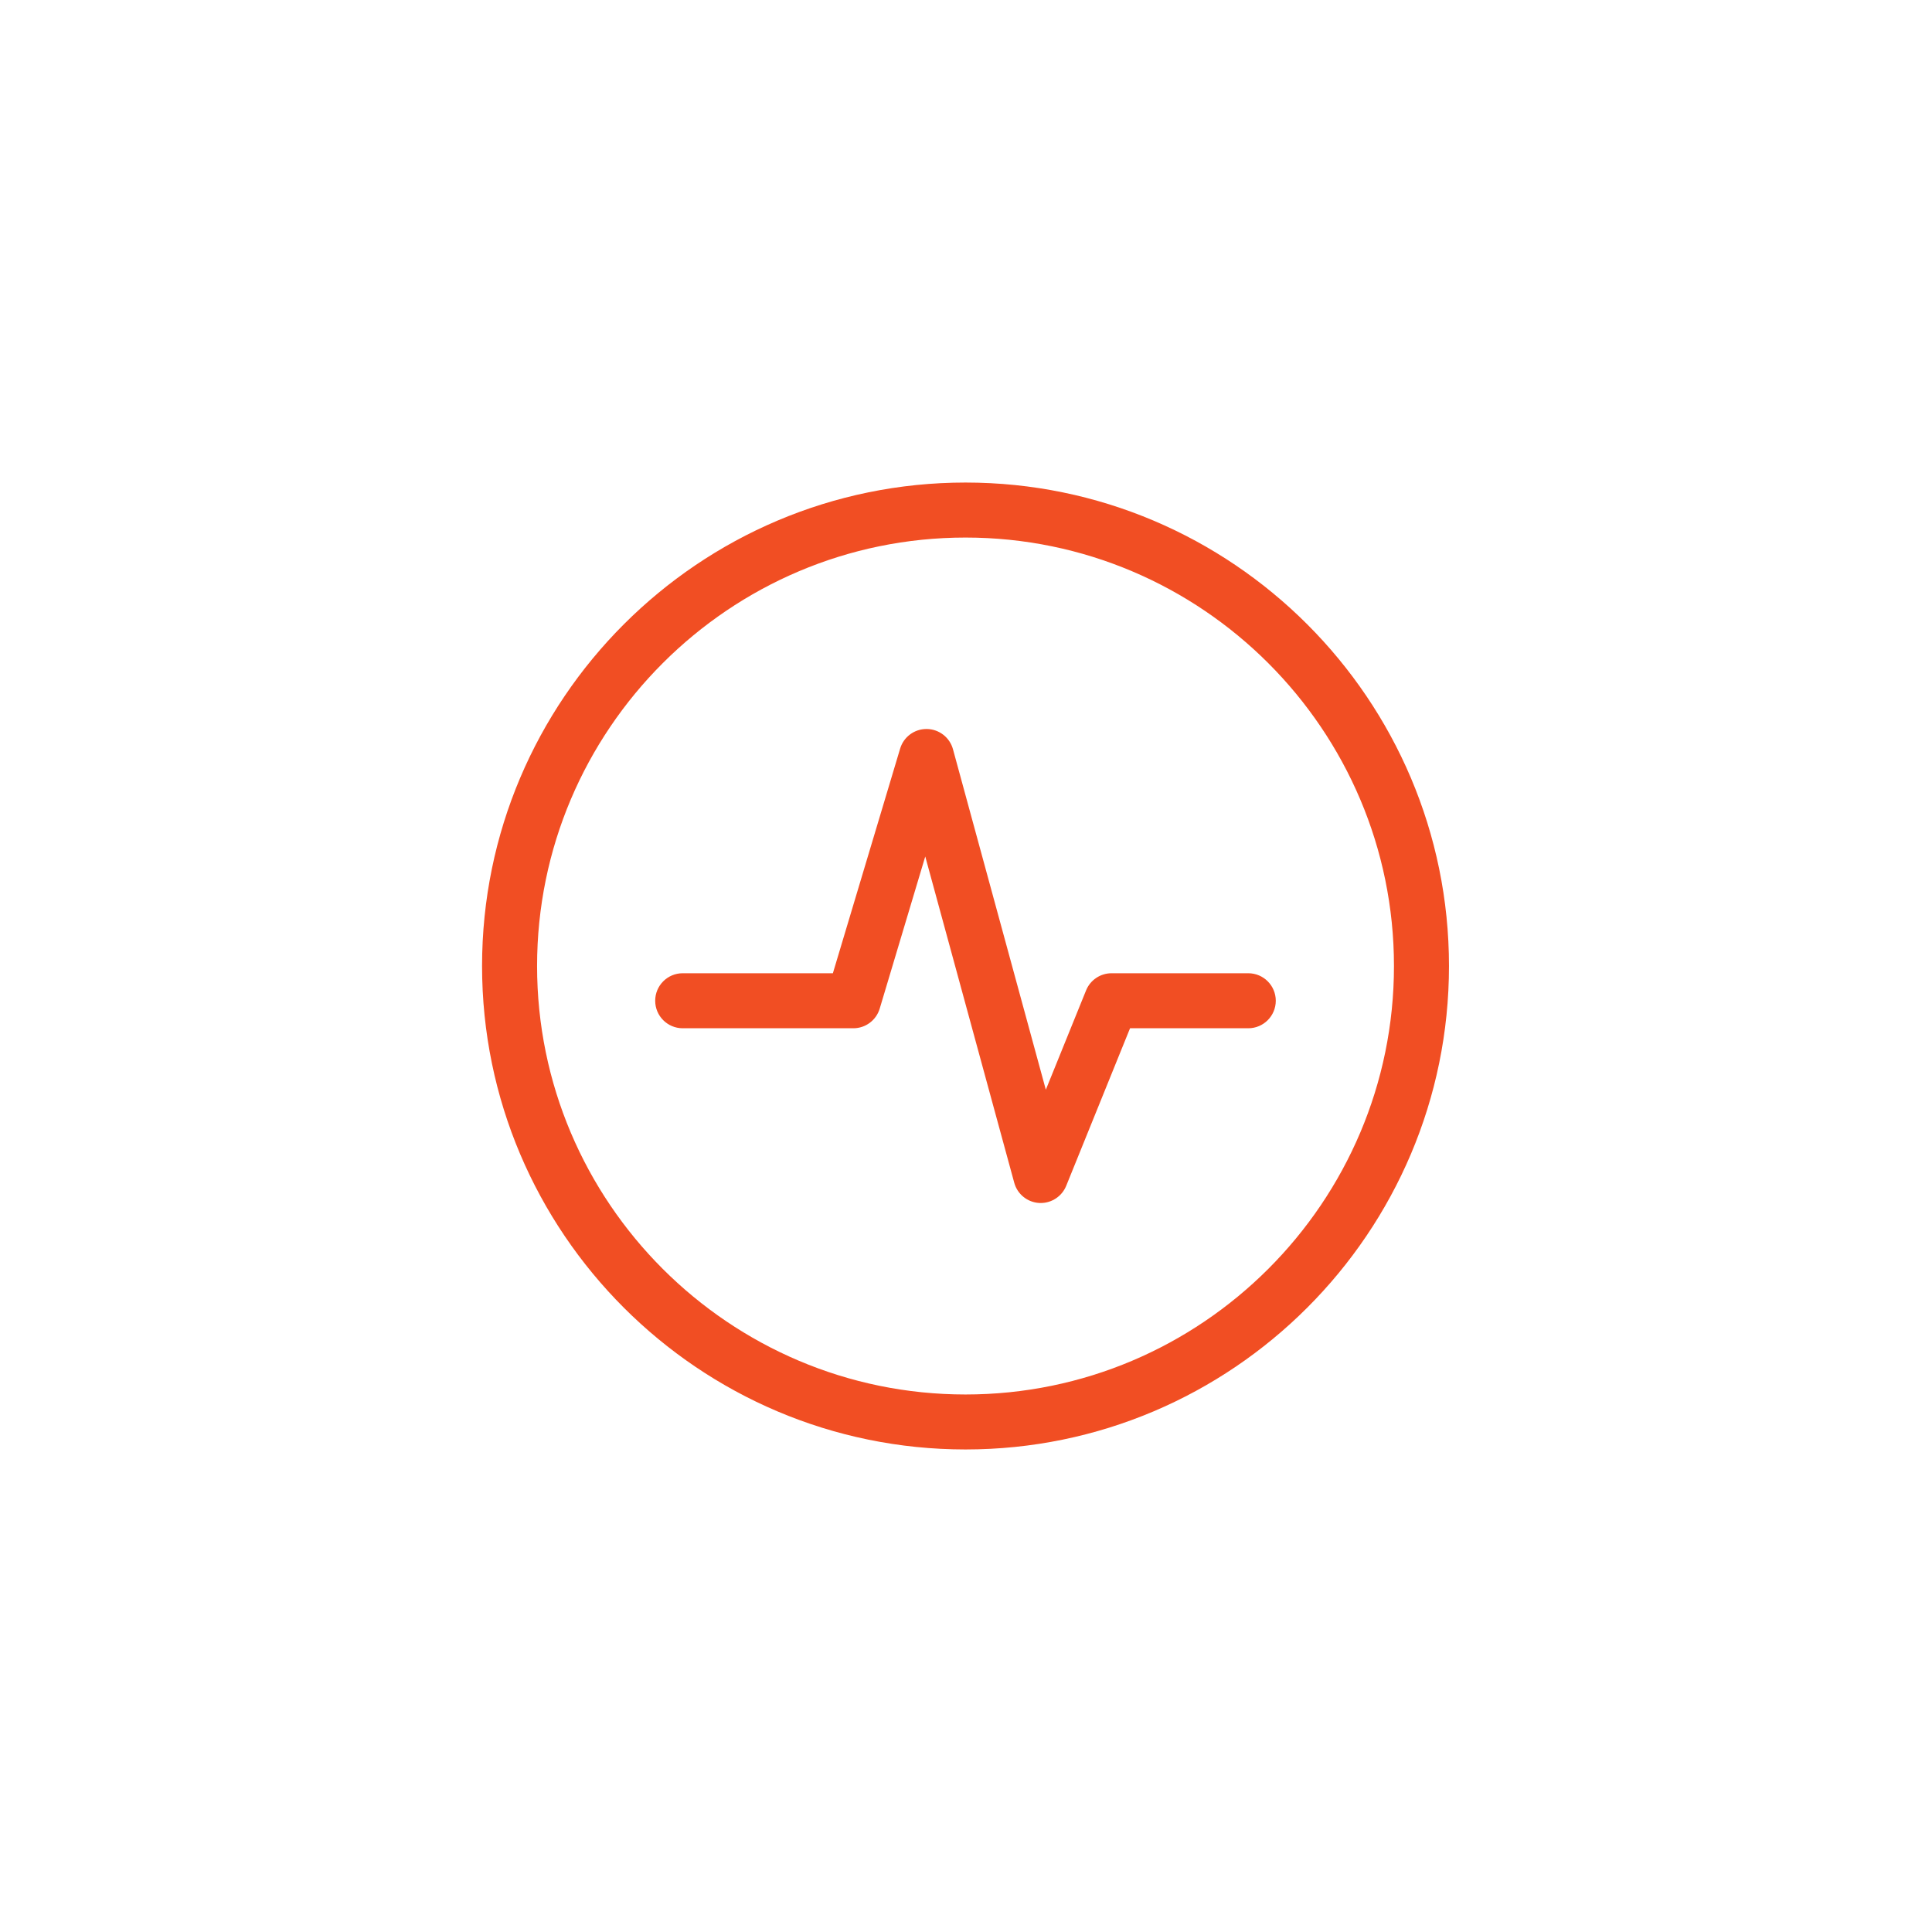
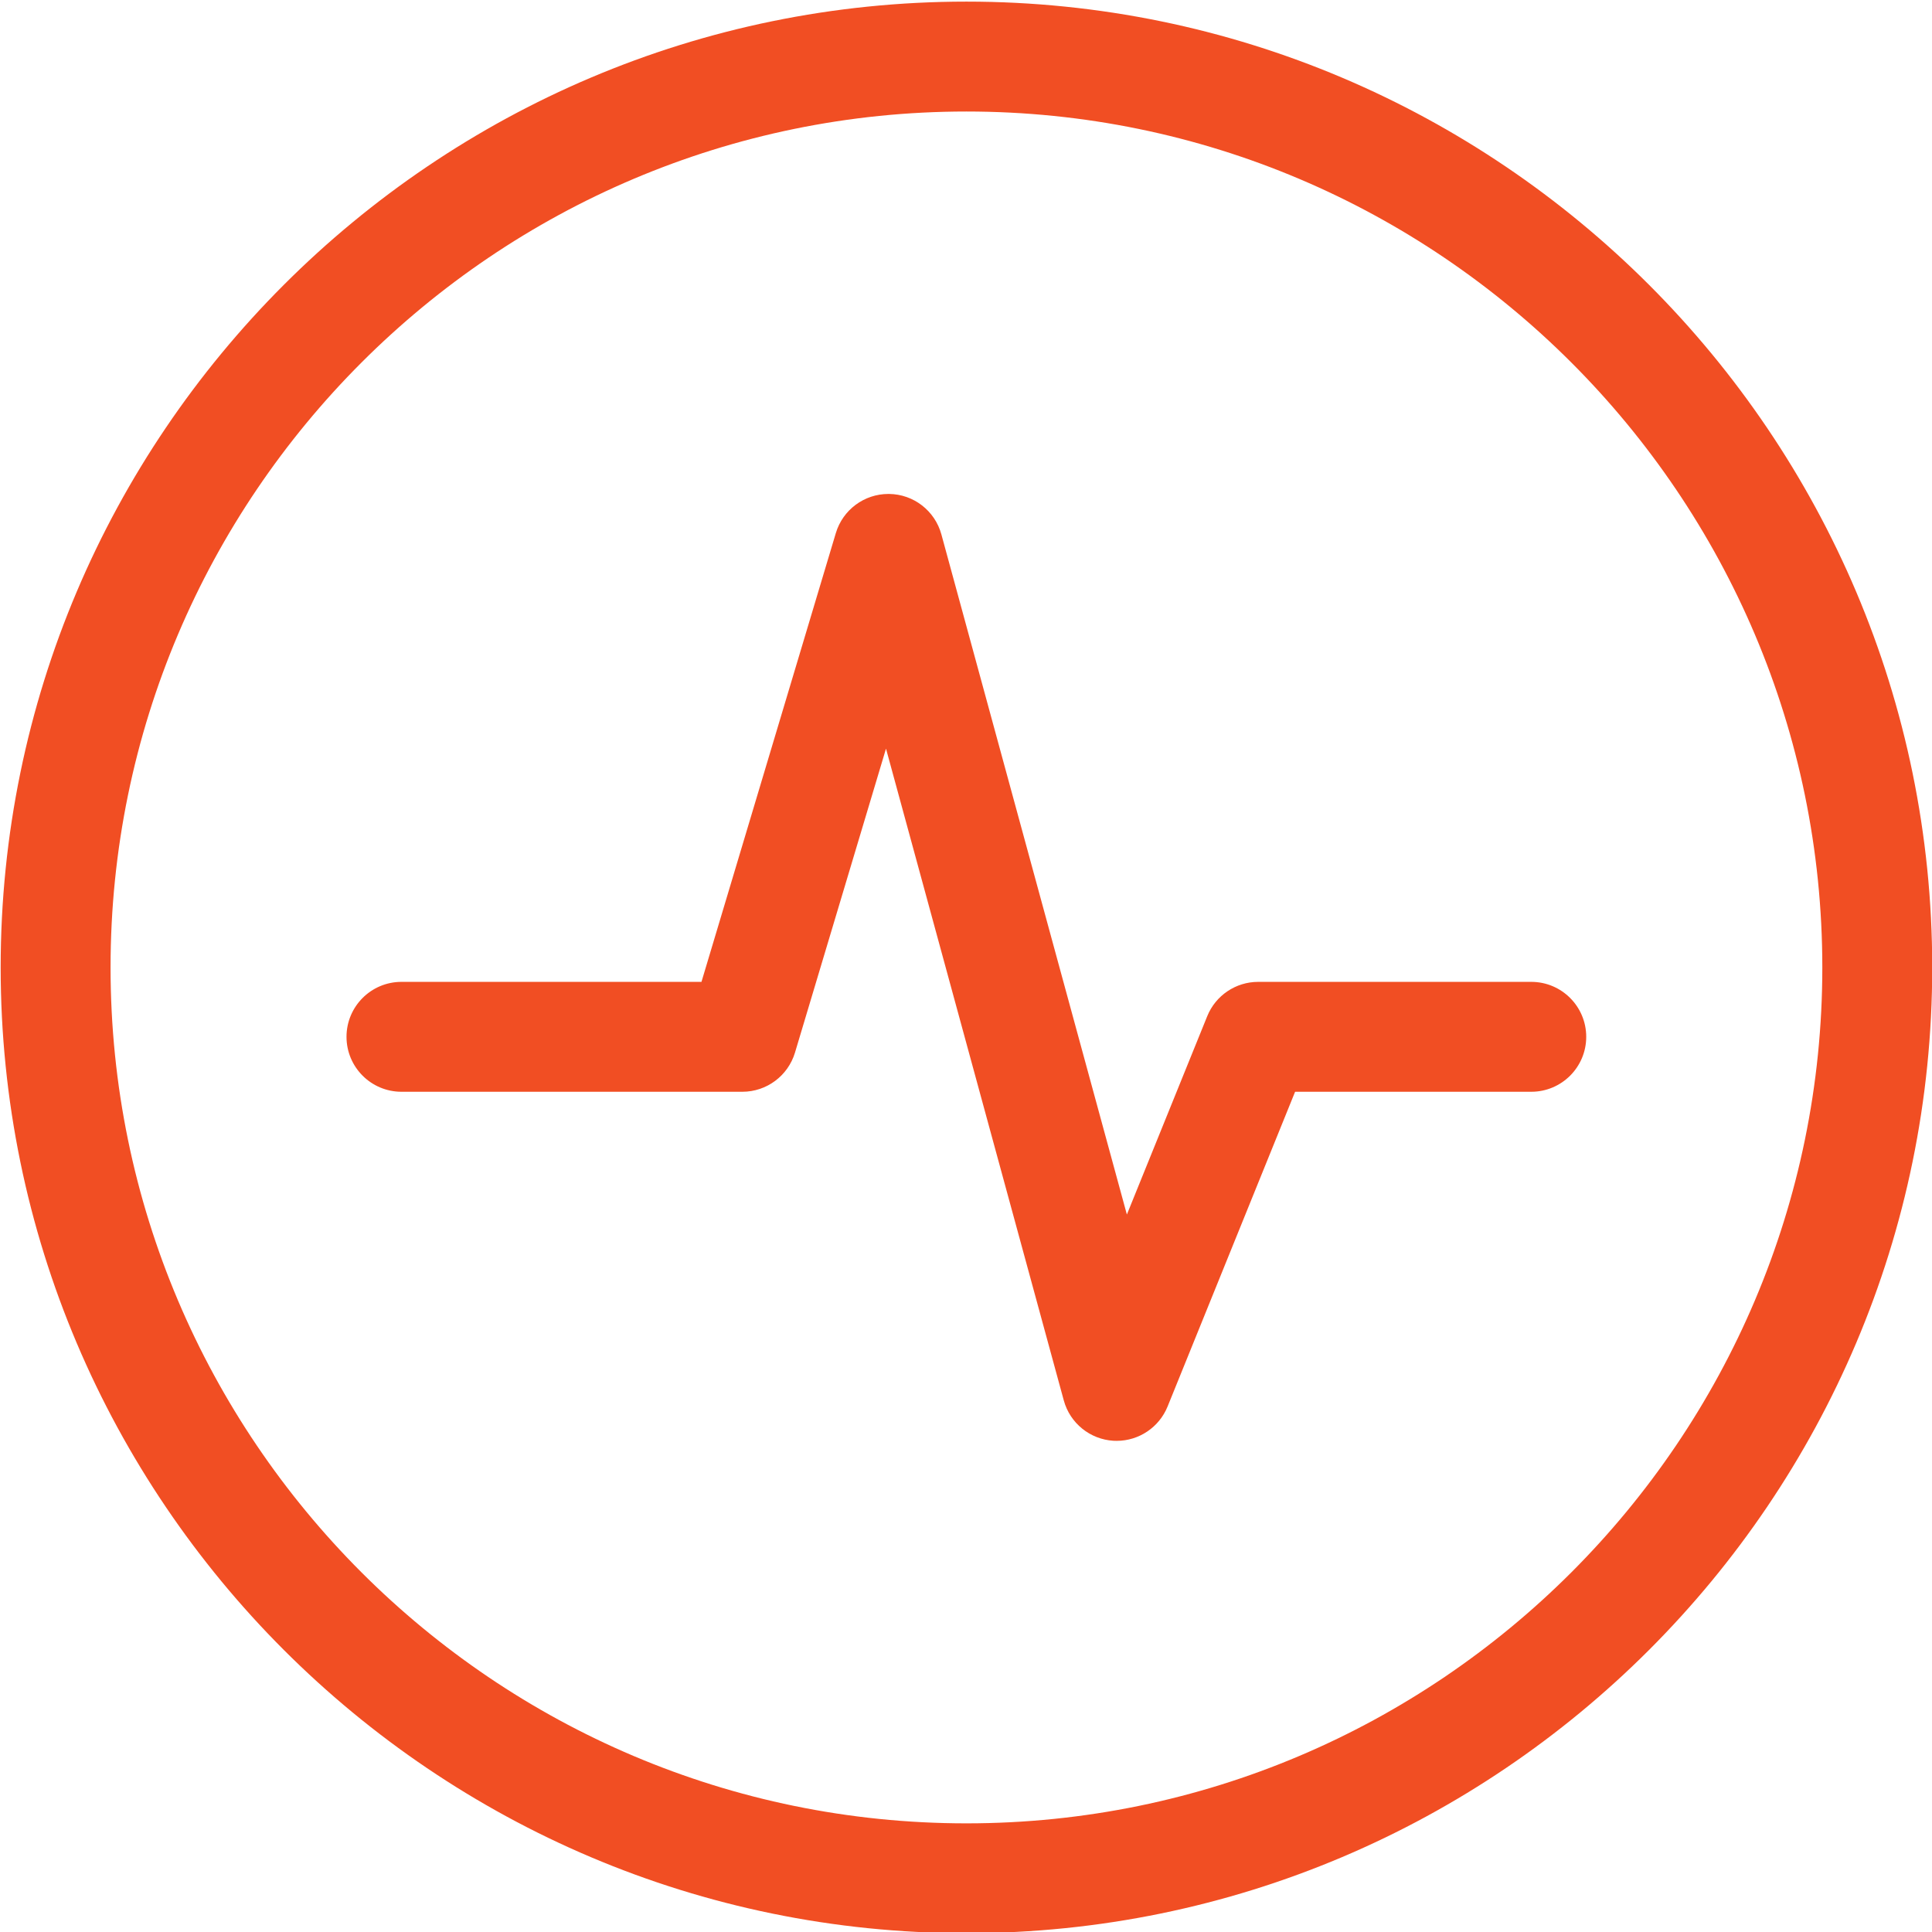
- <svg xmlns="http://www.w3.org/2000/svg" id="Layer_1" data-name="Layer 1" viewBox="0 0 525.38 525.38">
+ <svg xmlns="http://www.w3.org/2000/svg" id="Layer_1" data-name="Layer 1" viewBox="131 131 263 263">
  <defs>
    <style>
      .cls-1 {
        fill: #f14e23;
      }
    </style>
  </defs>
  <path class="cls-1" d="M283.03,327.14c-.15,0-.3,0-.45-.01-3.2-.19-5.93-2.4-6.77-5.5l-24.2-88.72-12.39,41.38c-.95,3.16-3.86,5.33-7.16,5.33h-46.41c-4.13,0-7.48-3.35-7.48-7.48s3.35-7.48,7.48-7.48h40.84l18.29-61.09c.95-3.17,3.86-5.33,7.16-5.33.03,0,.06,0,.09,0,3.34.04,6.24,2.29,7.12,5.51l25.25,92.58,10.94-27c1.14-2.82,3.89-4.67,6.93-4.67h37.18c4.13,0,7.48,3.35,7.48,7.48s-3.35,7.48-7.48,7.48h-32.15l-17.36,42.85c-1.15,2.83-3.9,4.67-6.93,4.67Z" />
  <path class="cls-1" d="M262.56,394.16c-72.49,0-131.47-58.98-131.47-131.47s58.98-131.47,131.47-131.47,131.47,58.98,131.47,131.47-58.98,131.47-131.47,131.47ZM262.56,146.18c-64.24,0-116.51,52.27-116.51,116.52s52.27,116.51,116.51,116.51,116.51-52.27,116.51-116.51-52.27-116.52-116.51-116.52Z" />
</svg>
